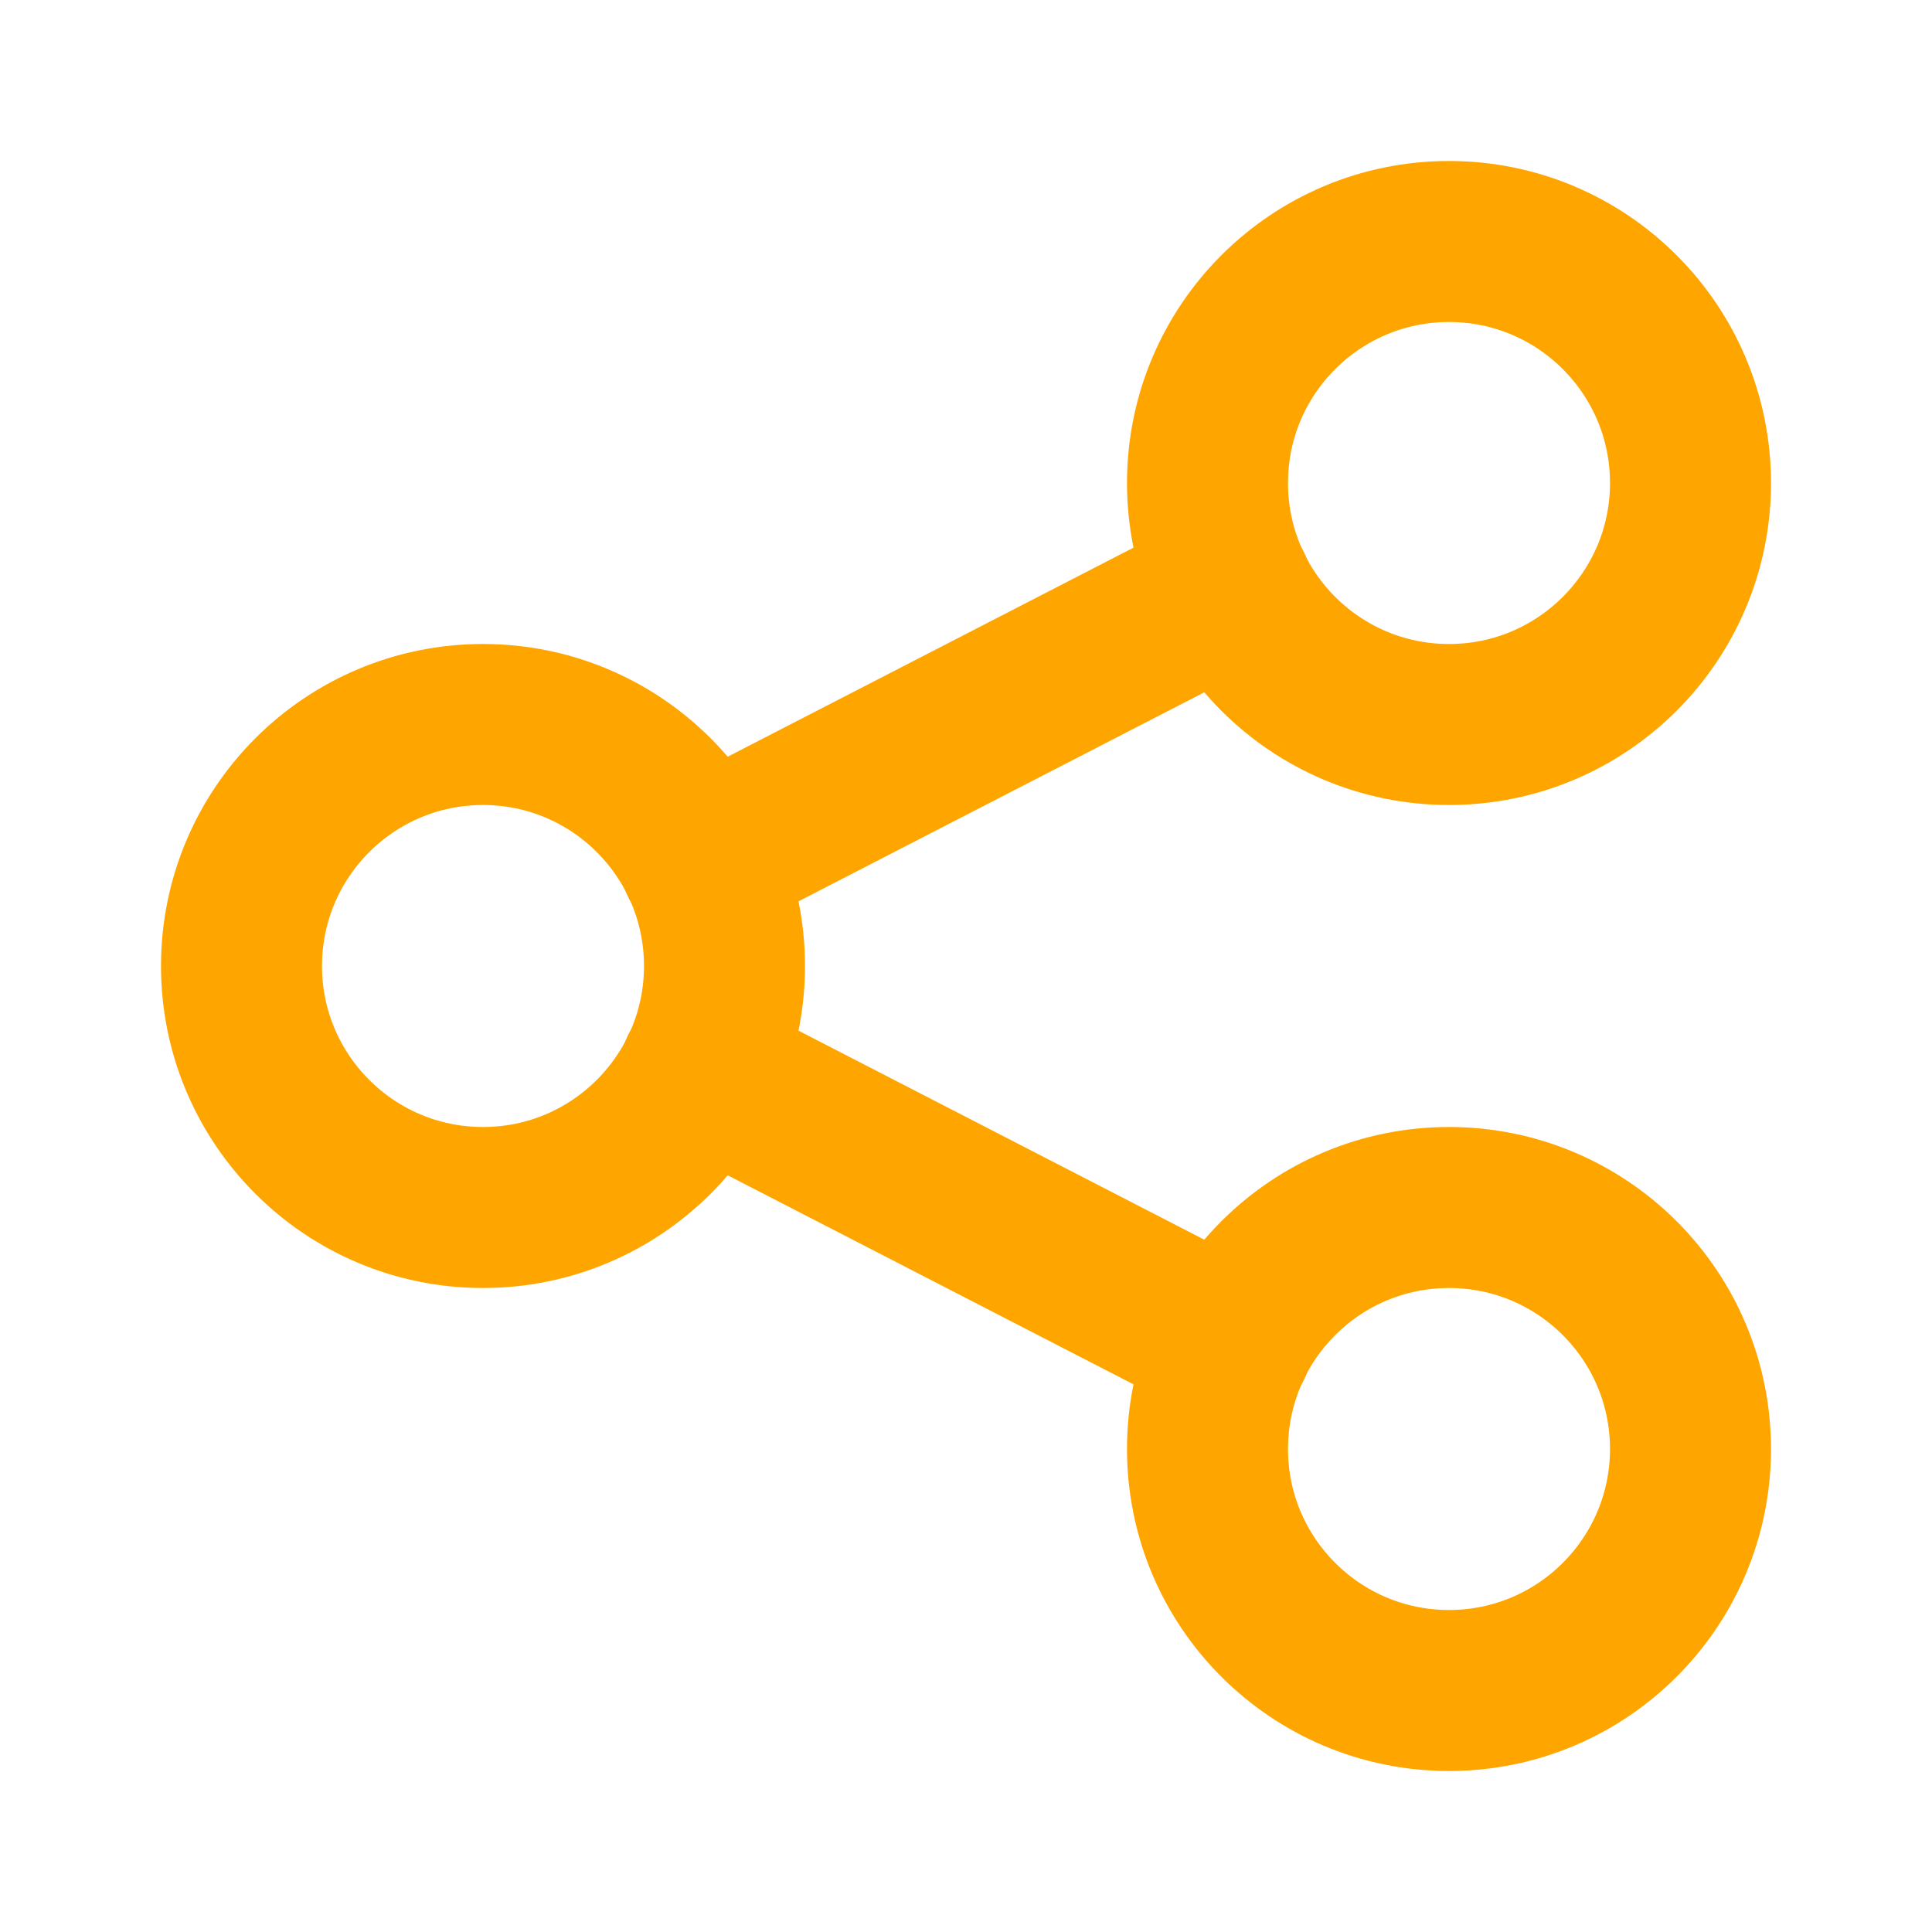
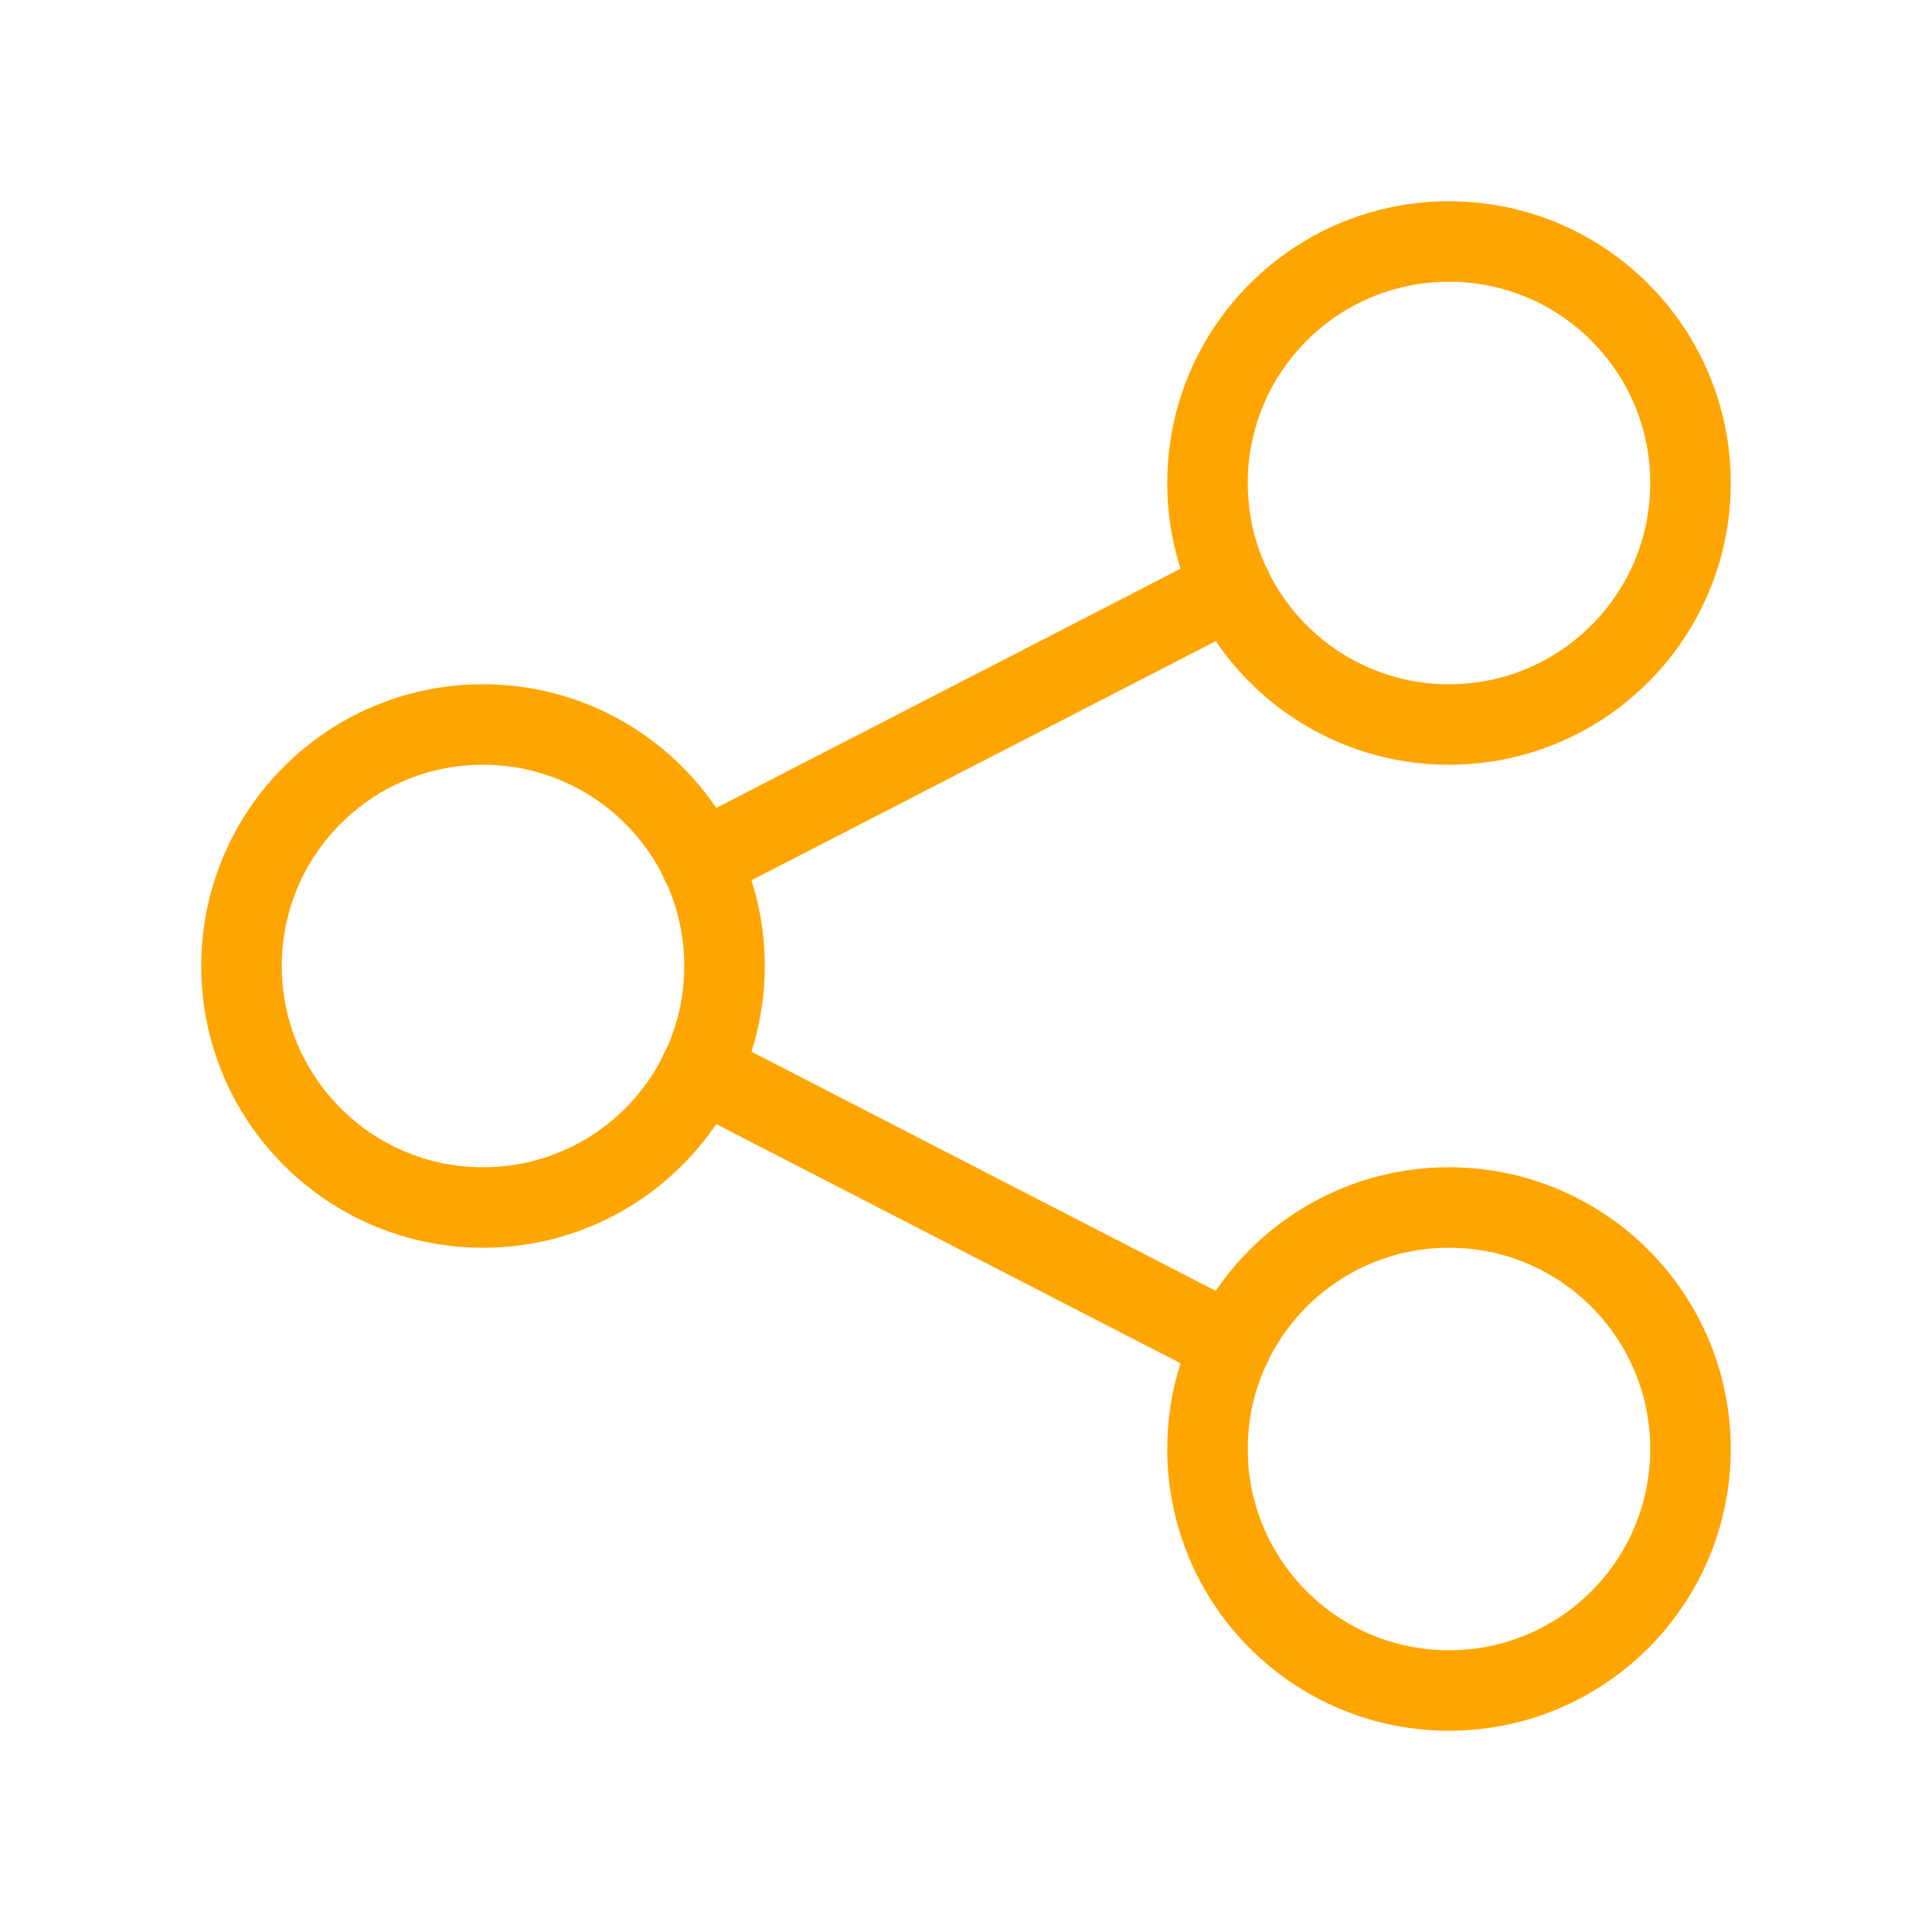
- <svg xmlns="http://www.w3.org/2000/svg" width="24" height="24" viewBox="0 0 24 24" fill="none" stroke="orange" stroke-width="2" stroke-linecap="round" stroke-linejoin="round" class="icon icon-tabler icons-tabler-outline icon-tabler-share">
+ <svg xmlns="http://www.w3.org/2000/svg" width="24" height="24" viewBox="0 0 24 24" fill="none" stroke="orange" stroke-width="1" stroke-linecap="round" stroke-linejoin="round" class="icon icon-tabler icons-tabler-outline icon-tabler-share">
  <path stroke="none" d="M0 0h24v24H0z" fill="none" />
  <path d="M6 12m-3 0a3 3 0 1 0 6 0a3 3 0 1 0 -6 0" />
  <path d="M18 6m-3 0a3 3 0 1 0 6 0a3 3 0 1 0 -6 0" />
  <path d="M18 18m-3 0a3 3 0 1 0 6 0a3 3 0 1 0 -6 0" />
  <path d="M8.7 10.7l6.6 -3.4" />
  <path d="M8.7 13.3l6.6 3.4" />
</svg>
